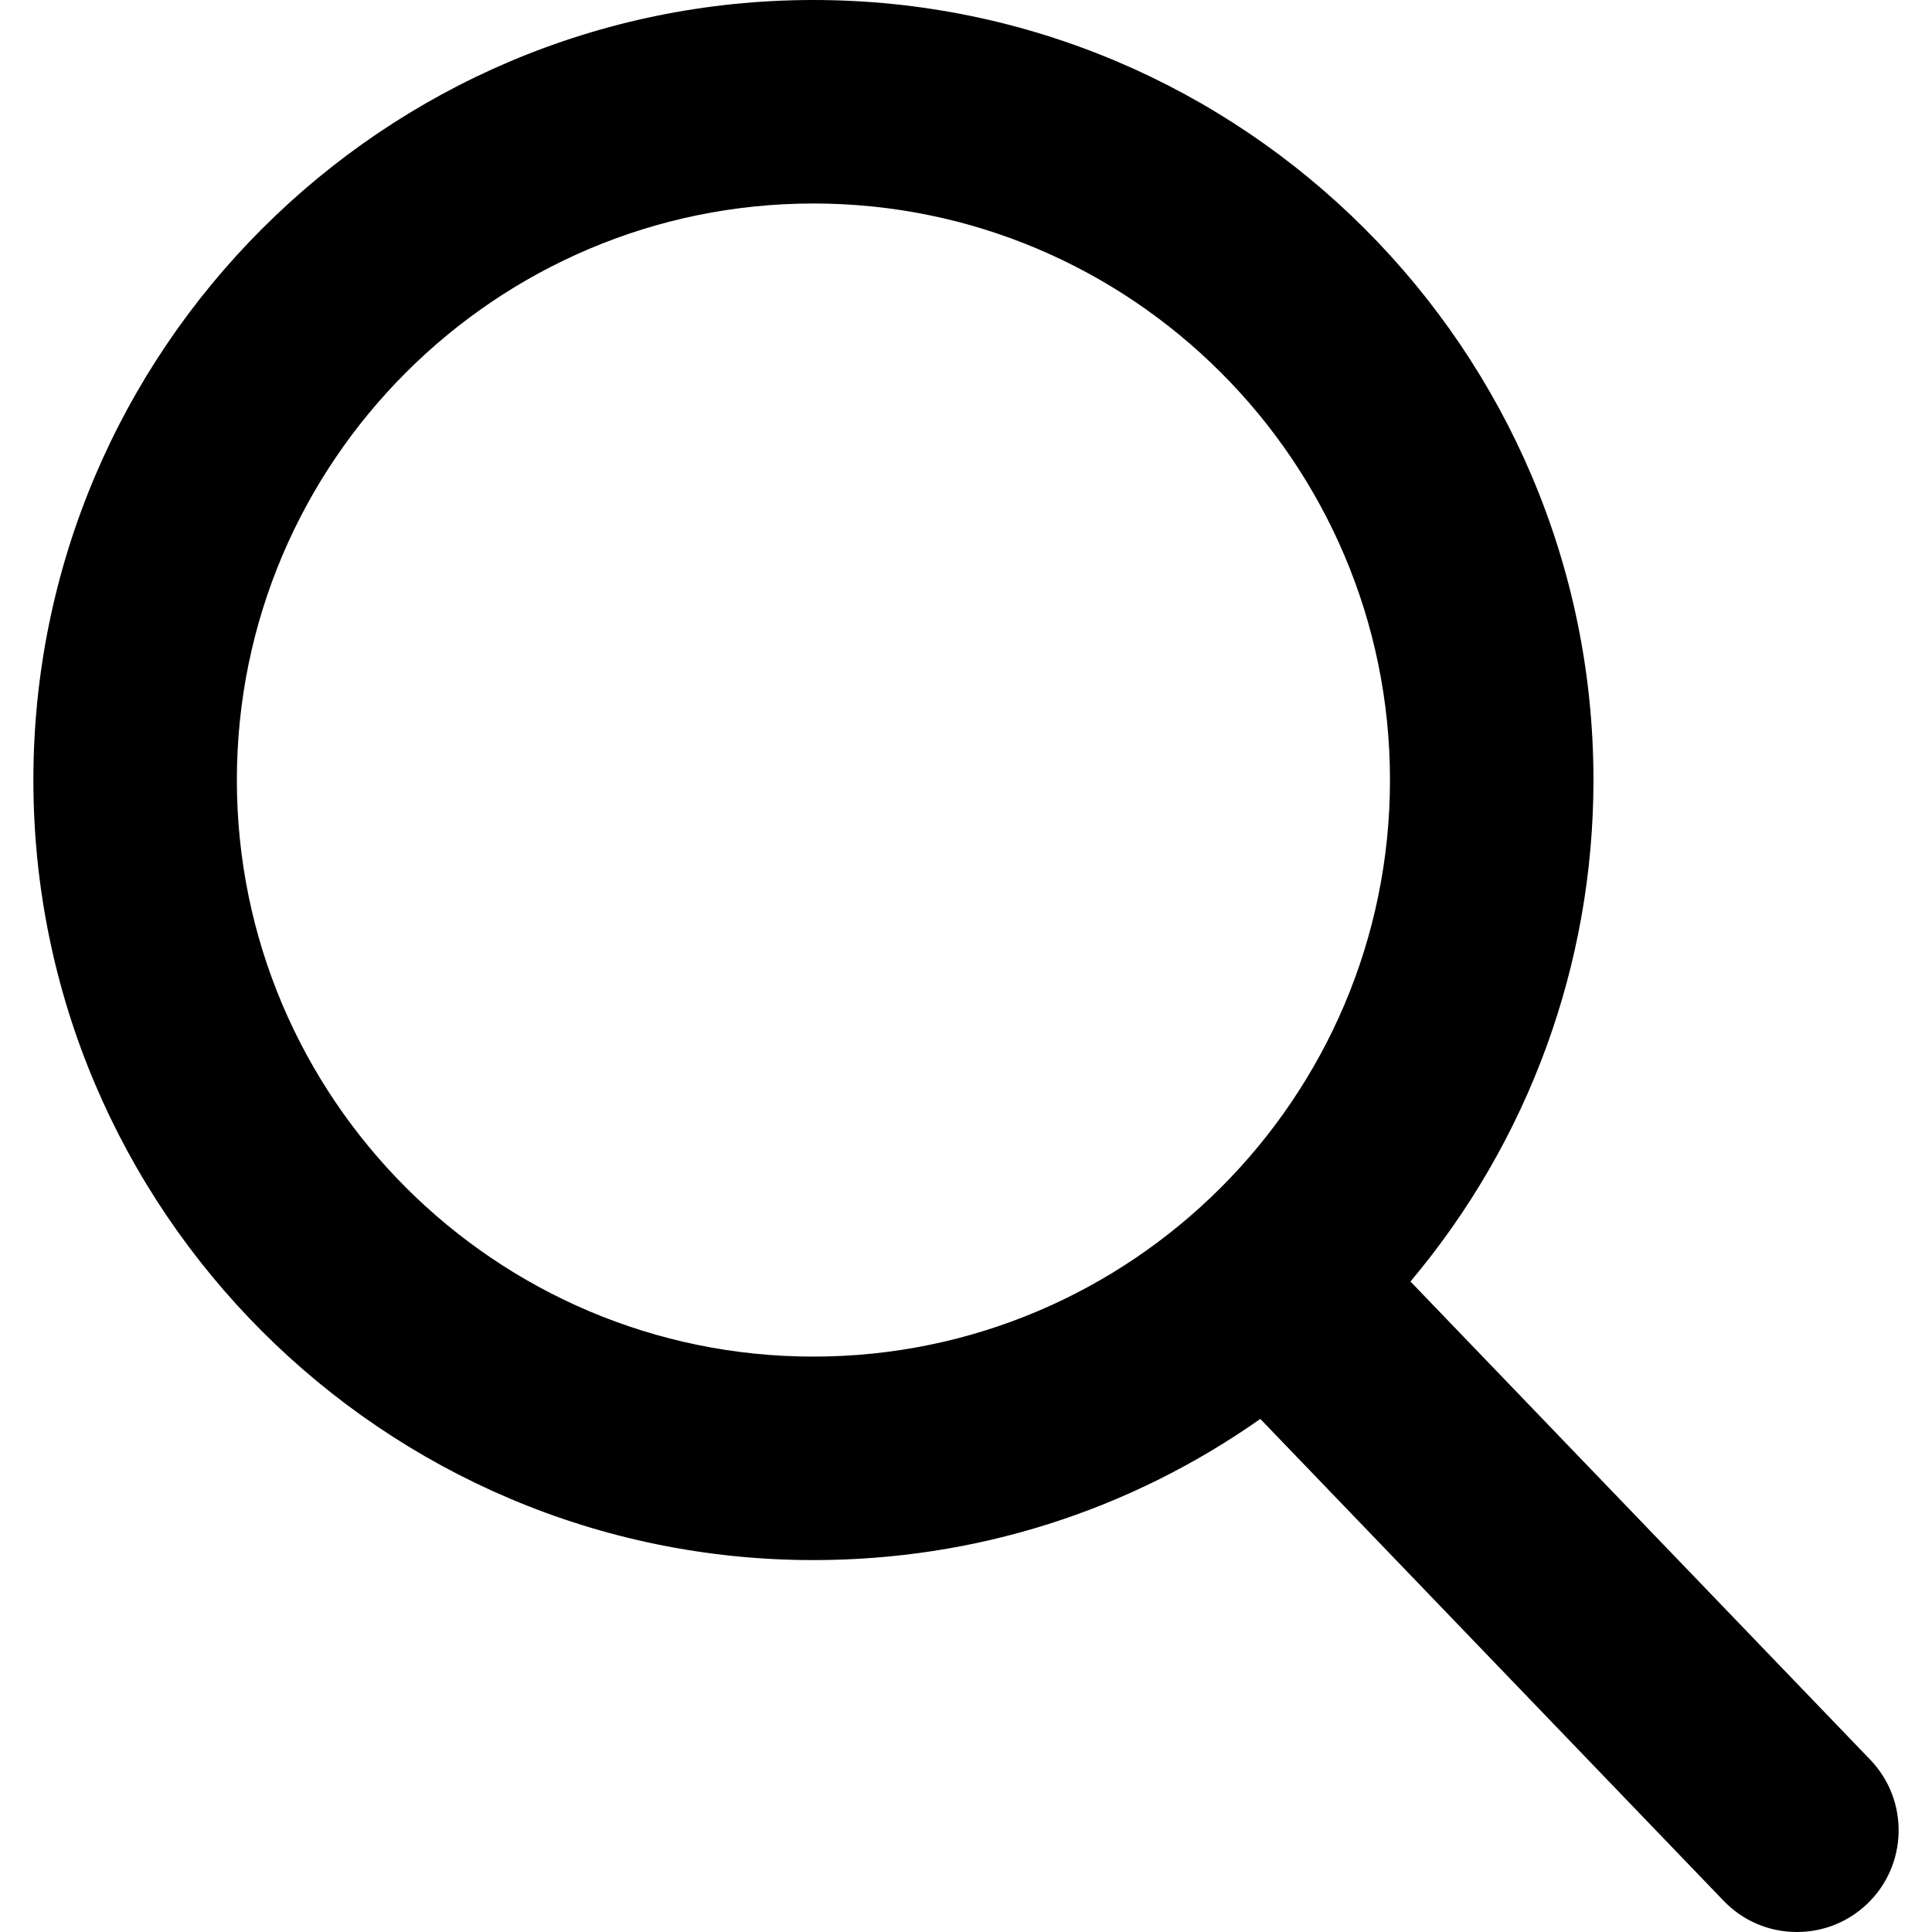
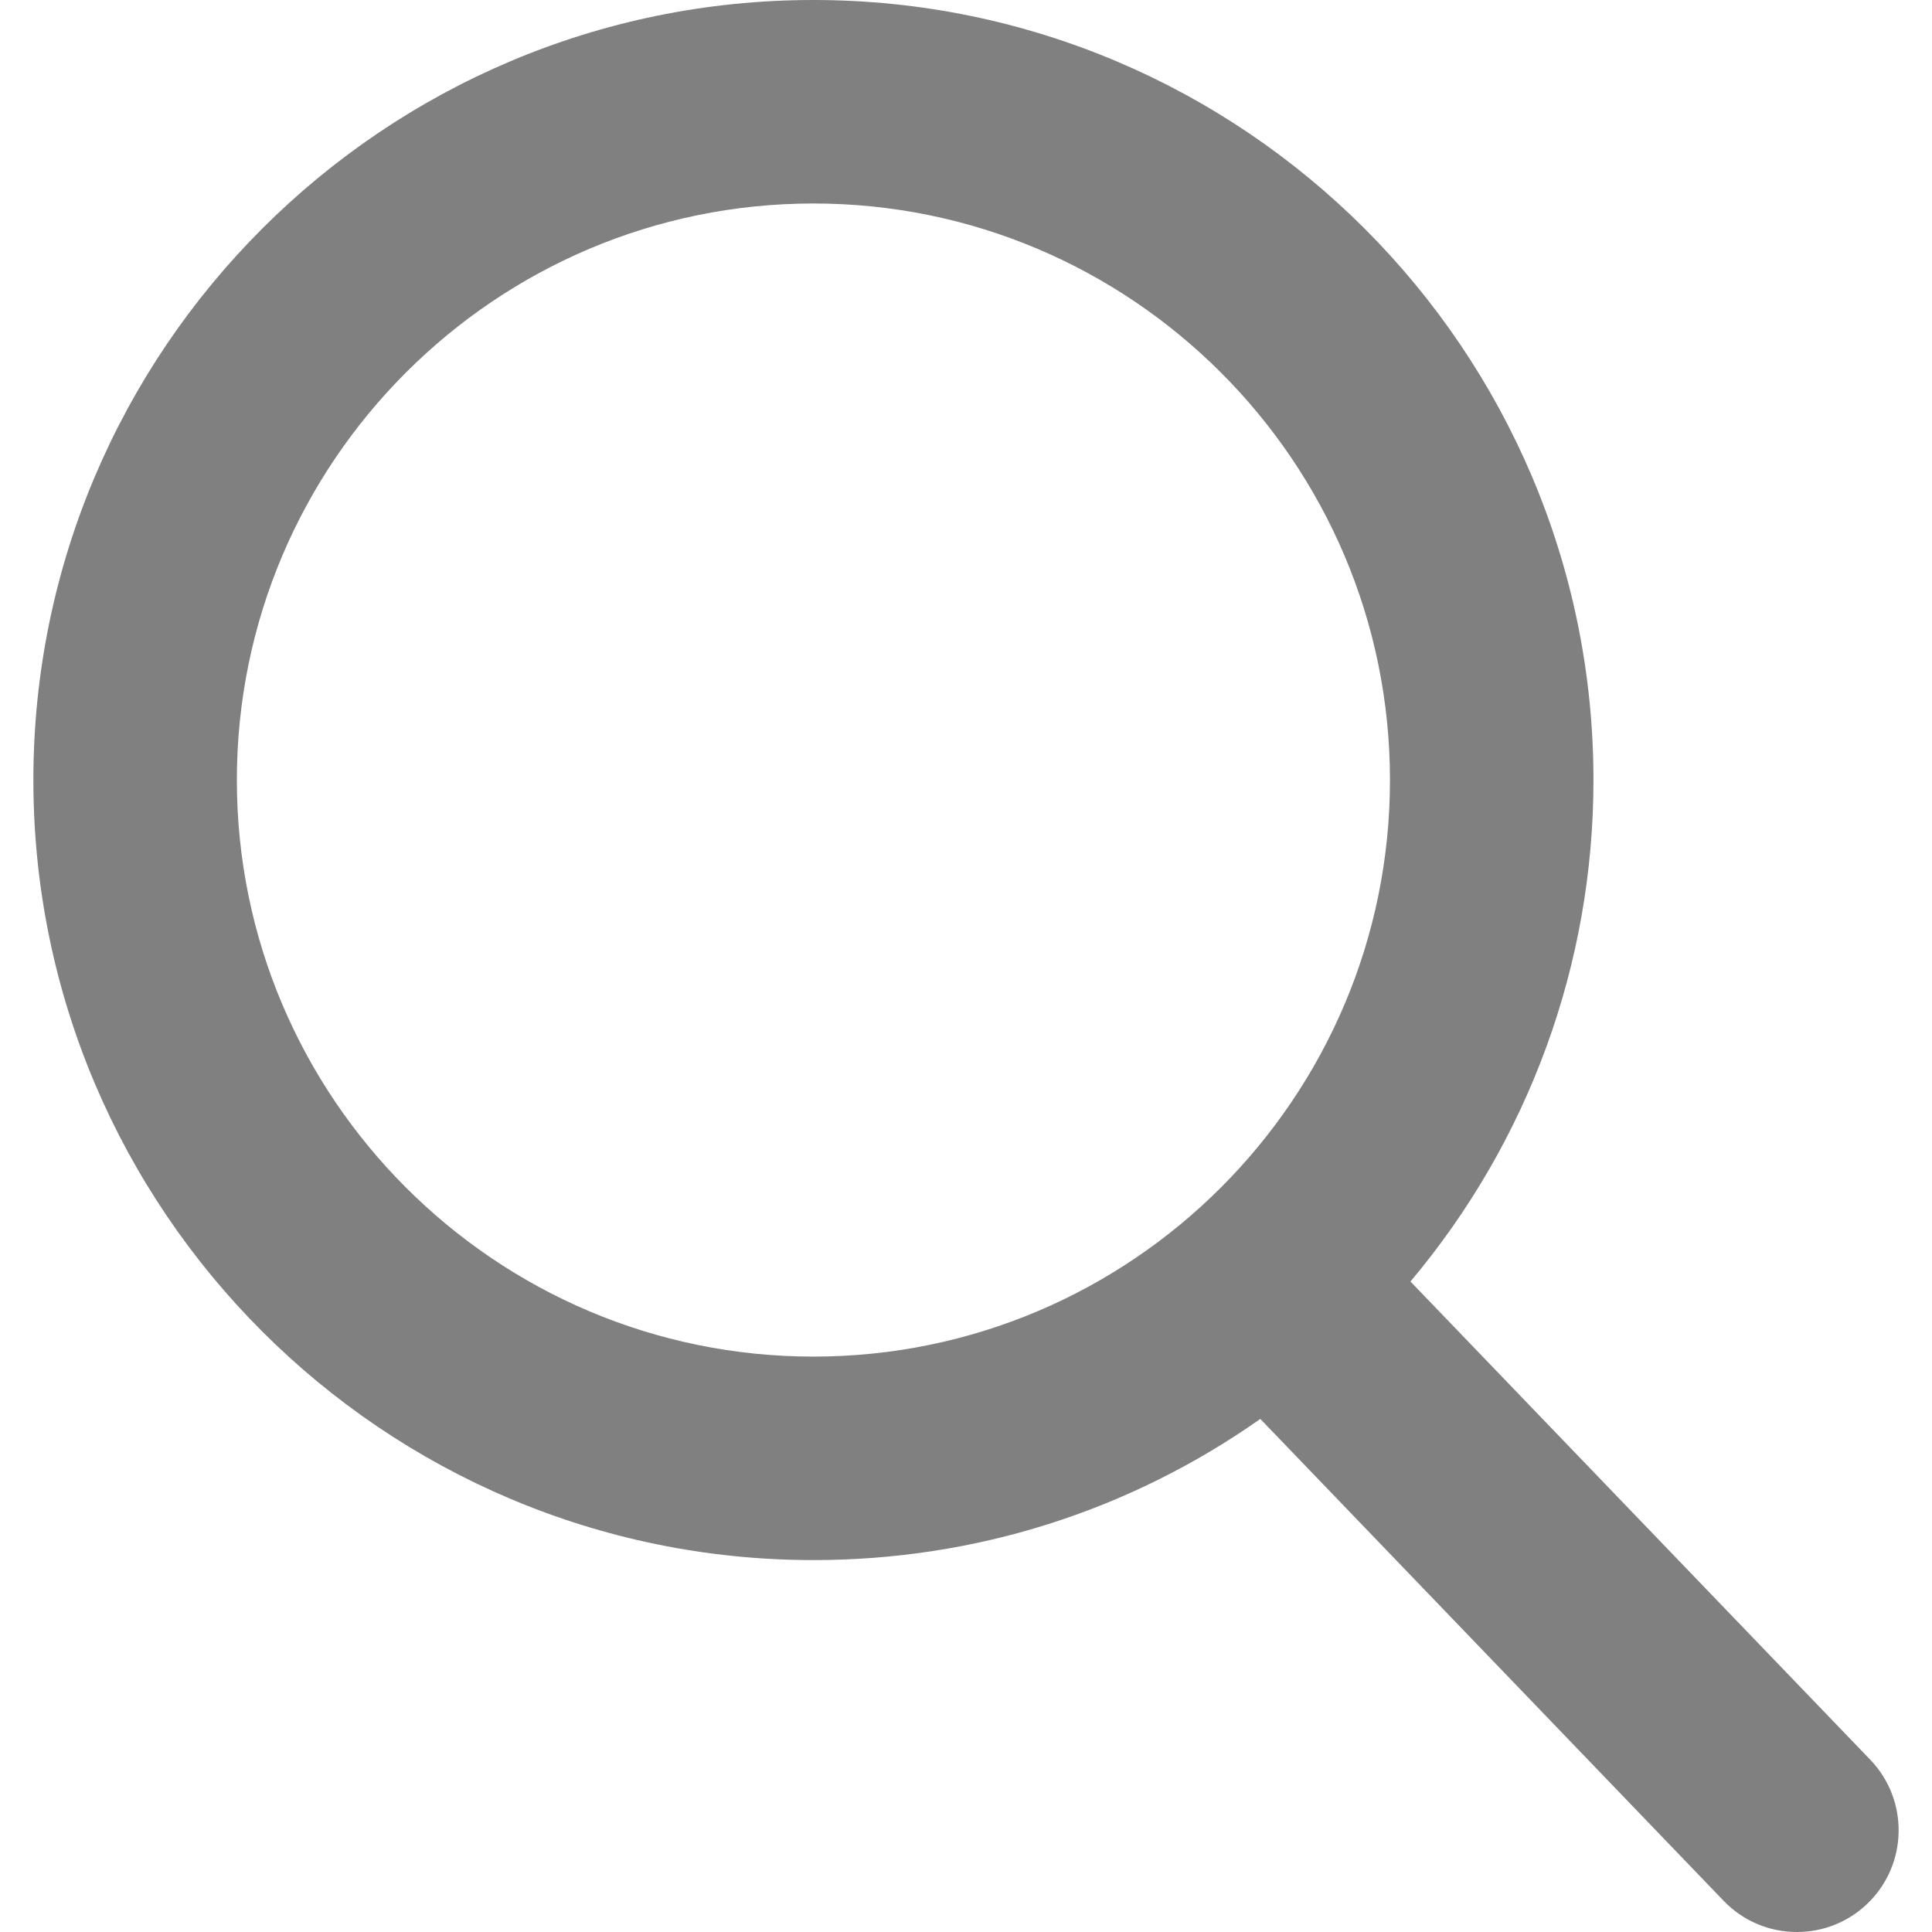
- <svg xmlns="http://www.w3.org/2000/svg" version="1.1" id="Capa_1" x="0px" y="0px" viewBox="0 0 56.966 56.966" style="enable-background:new 0 0 56.966 56.966;" xml:space="preserve">
+ <svg xmlns="http://www.w3.org/2000/svg" fill="gray" version="1.1" id="Capa_1" x="0px" y="0px" viewBox="0 0 56.966 56.966" style="enable-background:new 0 0 56.966 56.966;" xml:space="preserve">
  <path d="M55.146,51.887L41.588,37.786c3.486-4.144,5.396-9.358,5.396-14.786c0-12.682-10.318-23-23-23s-23,10.318-23,23  s10.318,23,23,23c4.761,0,9.298-1.436,13.177-4.162l13.661,14.208c0.571,0.593,1.339,0.92,2.162,0.92  c0.779,0,1.518-0.297,2.079-0.837C56.255,54.982,56.293,53.08,55.146,51.887z M23.984,6c9.374,0,17,7.626,17,17s-7.626,17-17,17  s-17-7.626-17-17S14.61,6,23.984,6z" />
  <g>
</g>
  <g>
</g>
  <g>
</g>
  <g>
</g>
  <g>
</g>
  <g>
</g>
  <g>
</g>
  <g>
</g>
  <g>
</g>
  <g>
</g>
  <g>
</g>
  <g>
</g>
  <g>
</g>
  <g>
</g>
  <g>
</g>
</svg>
